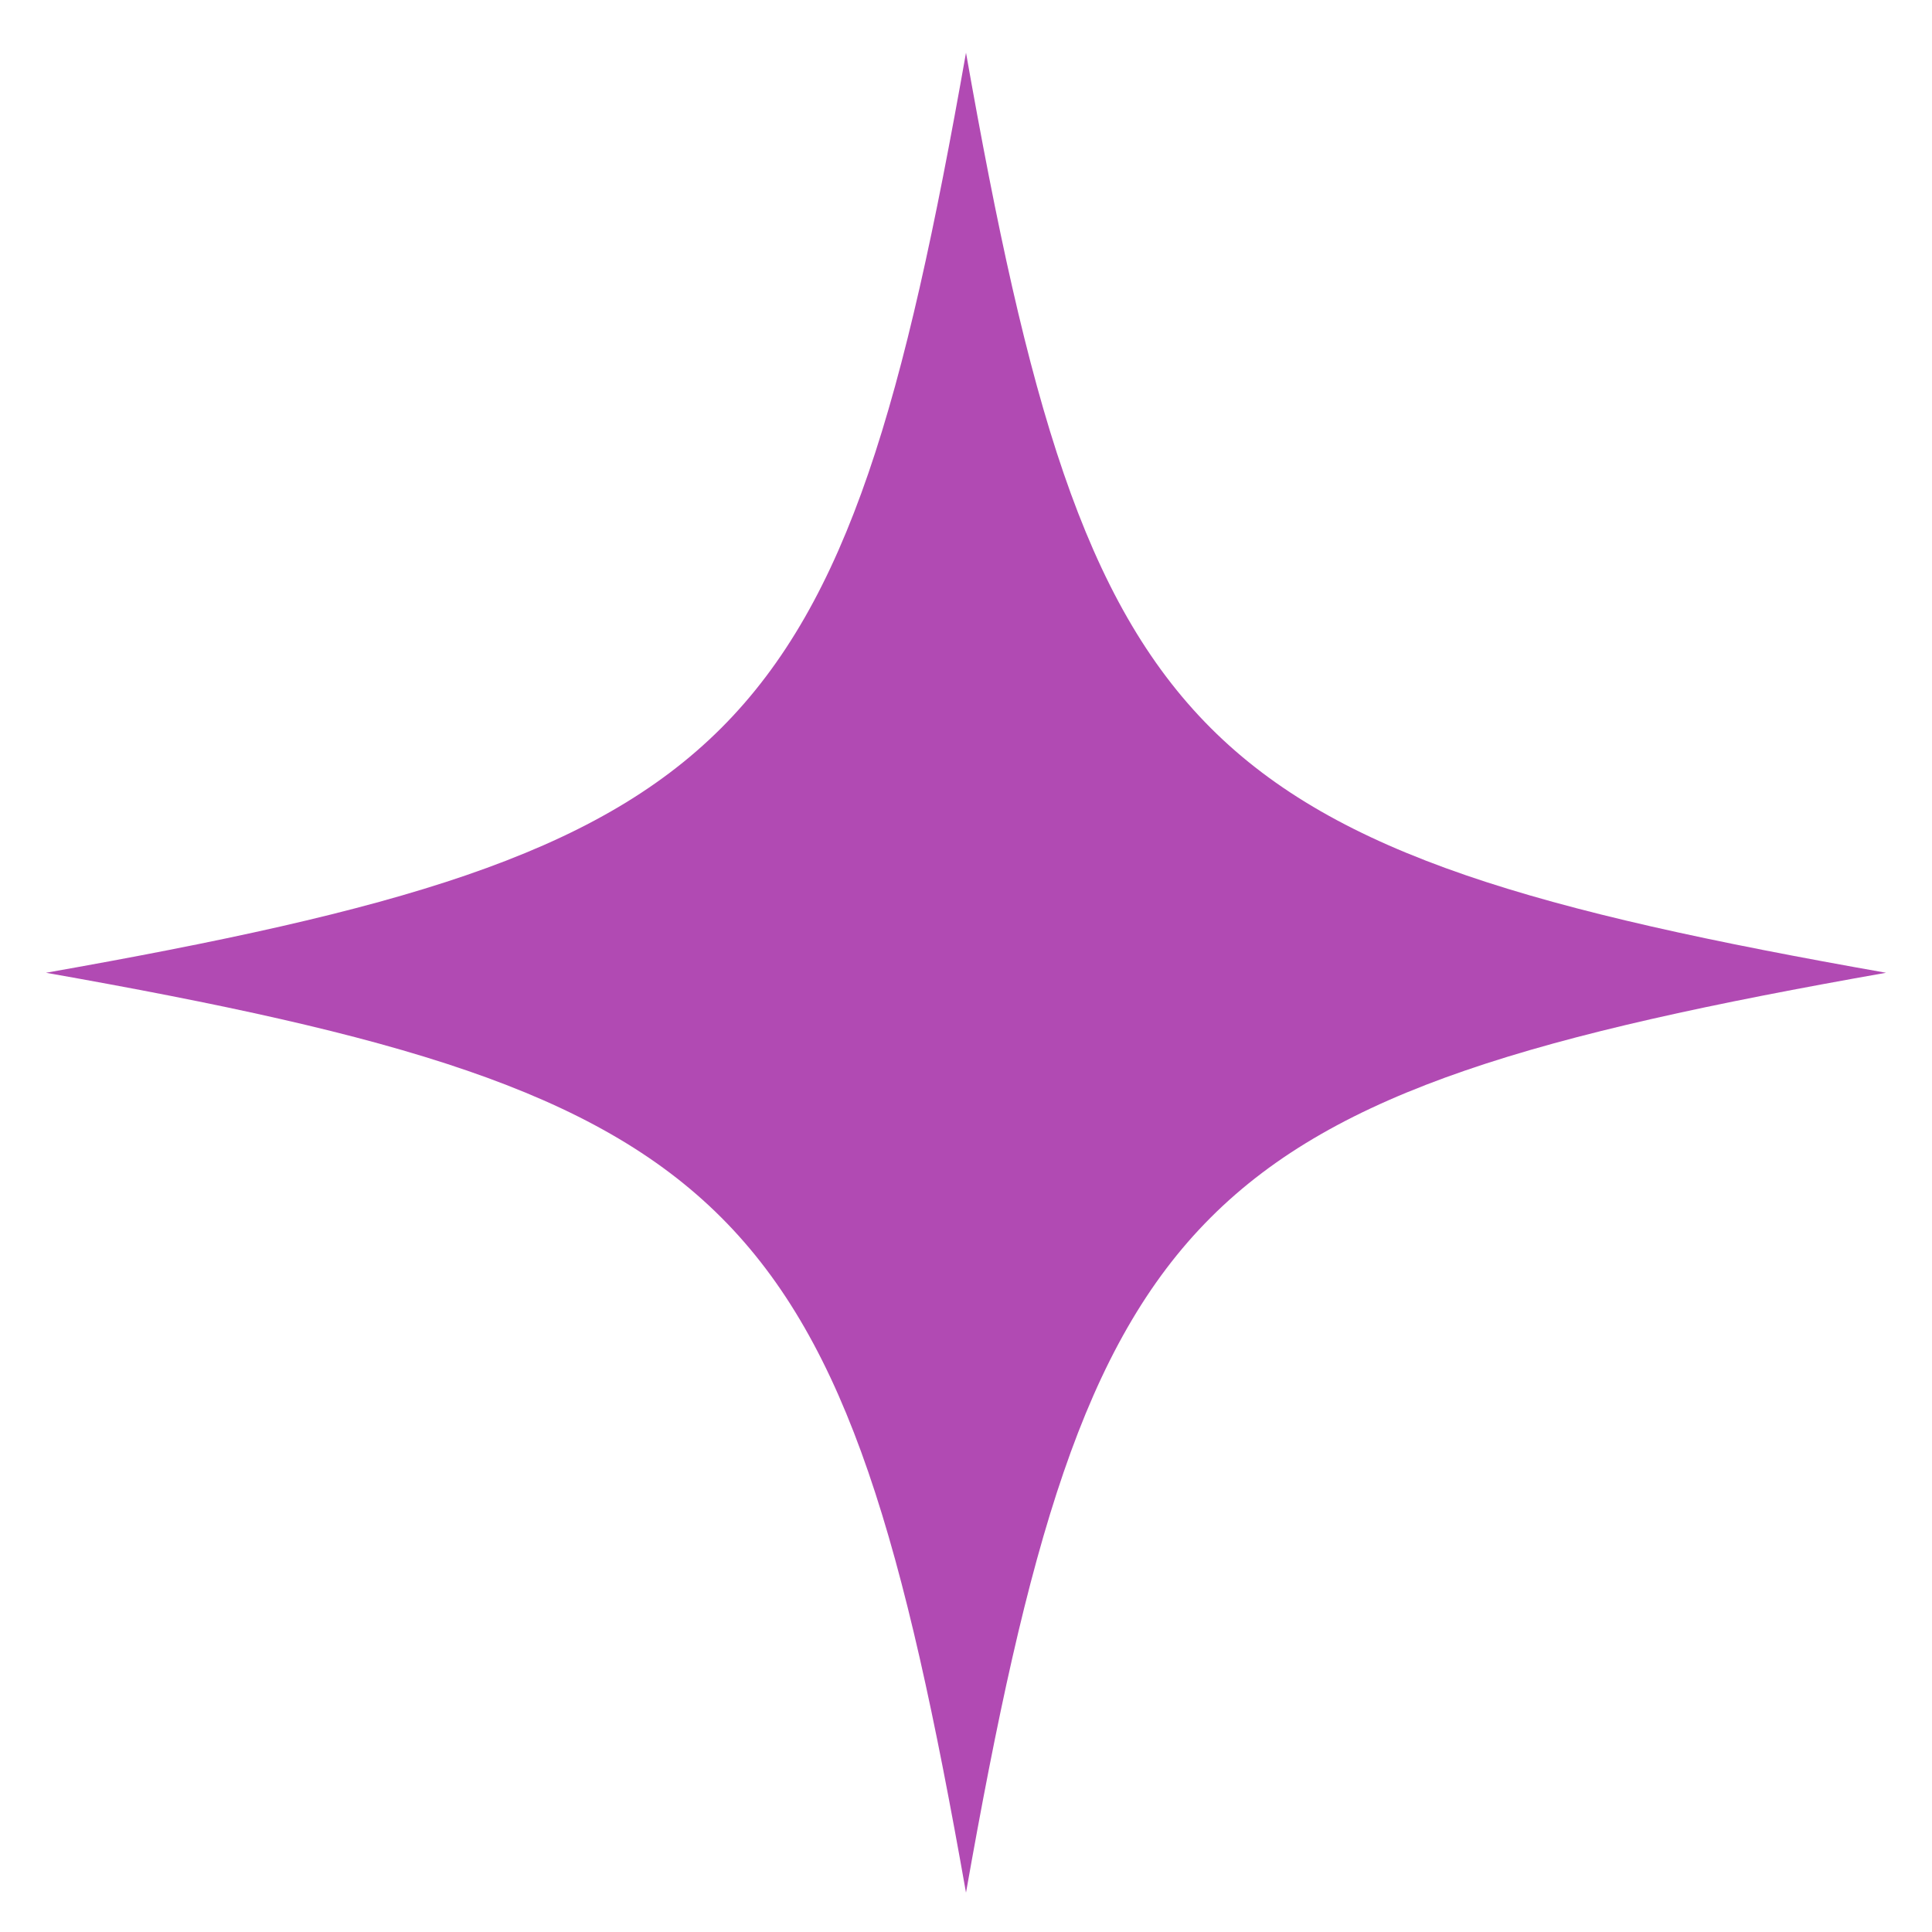
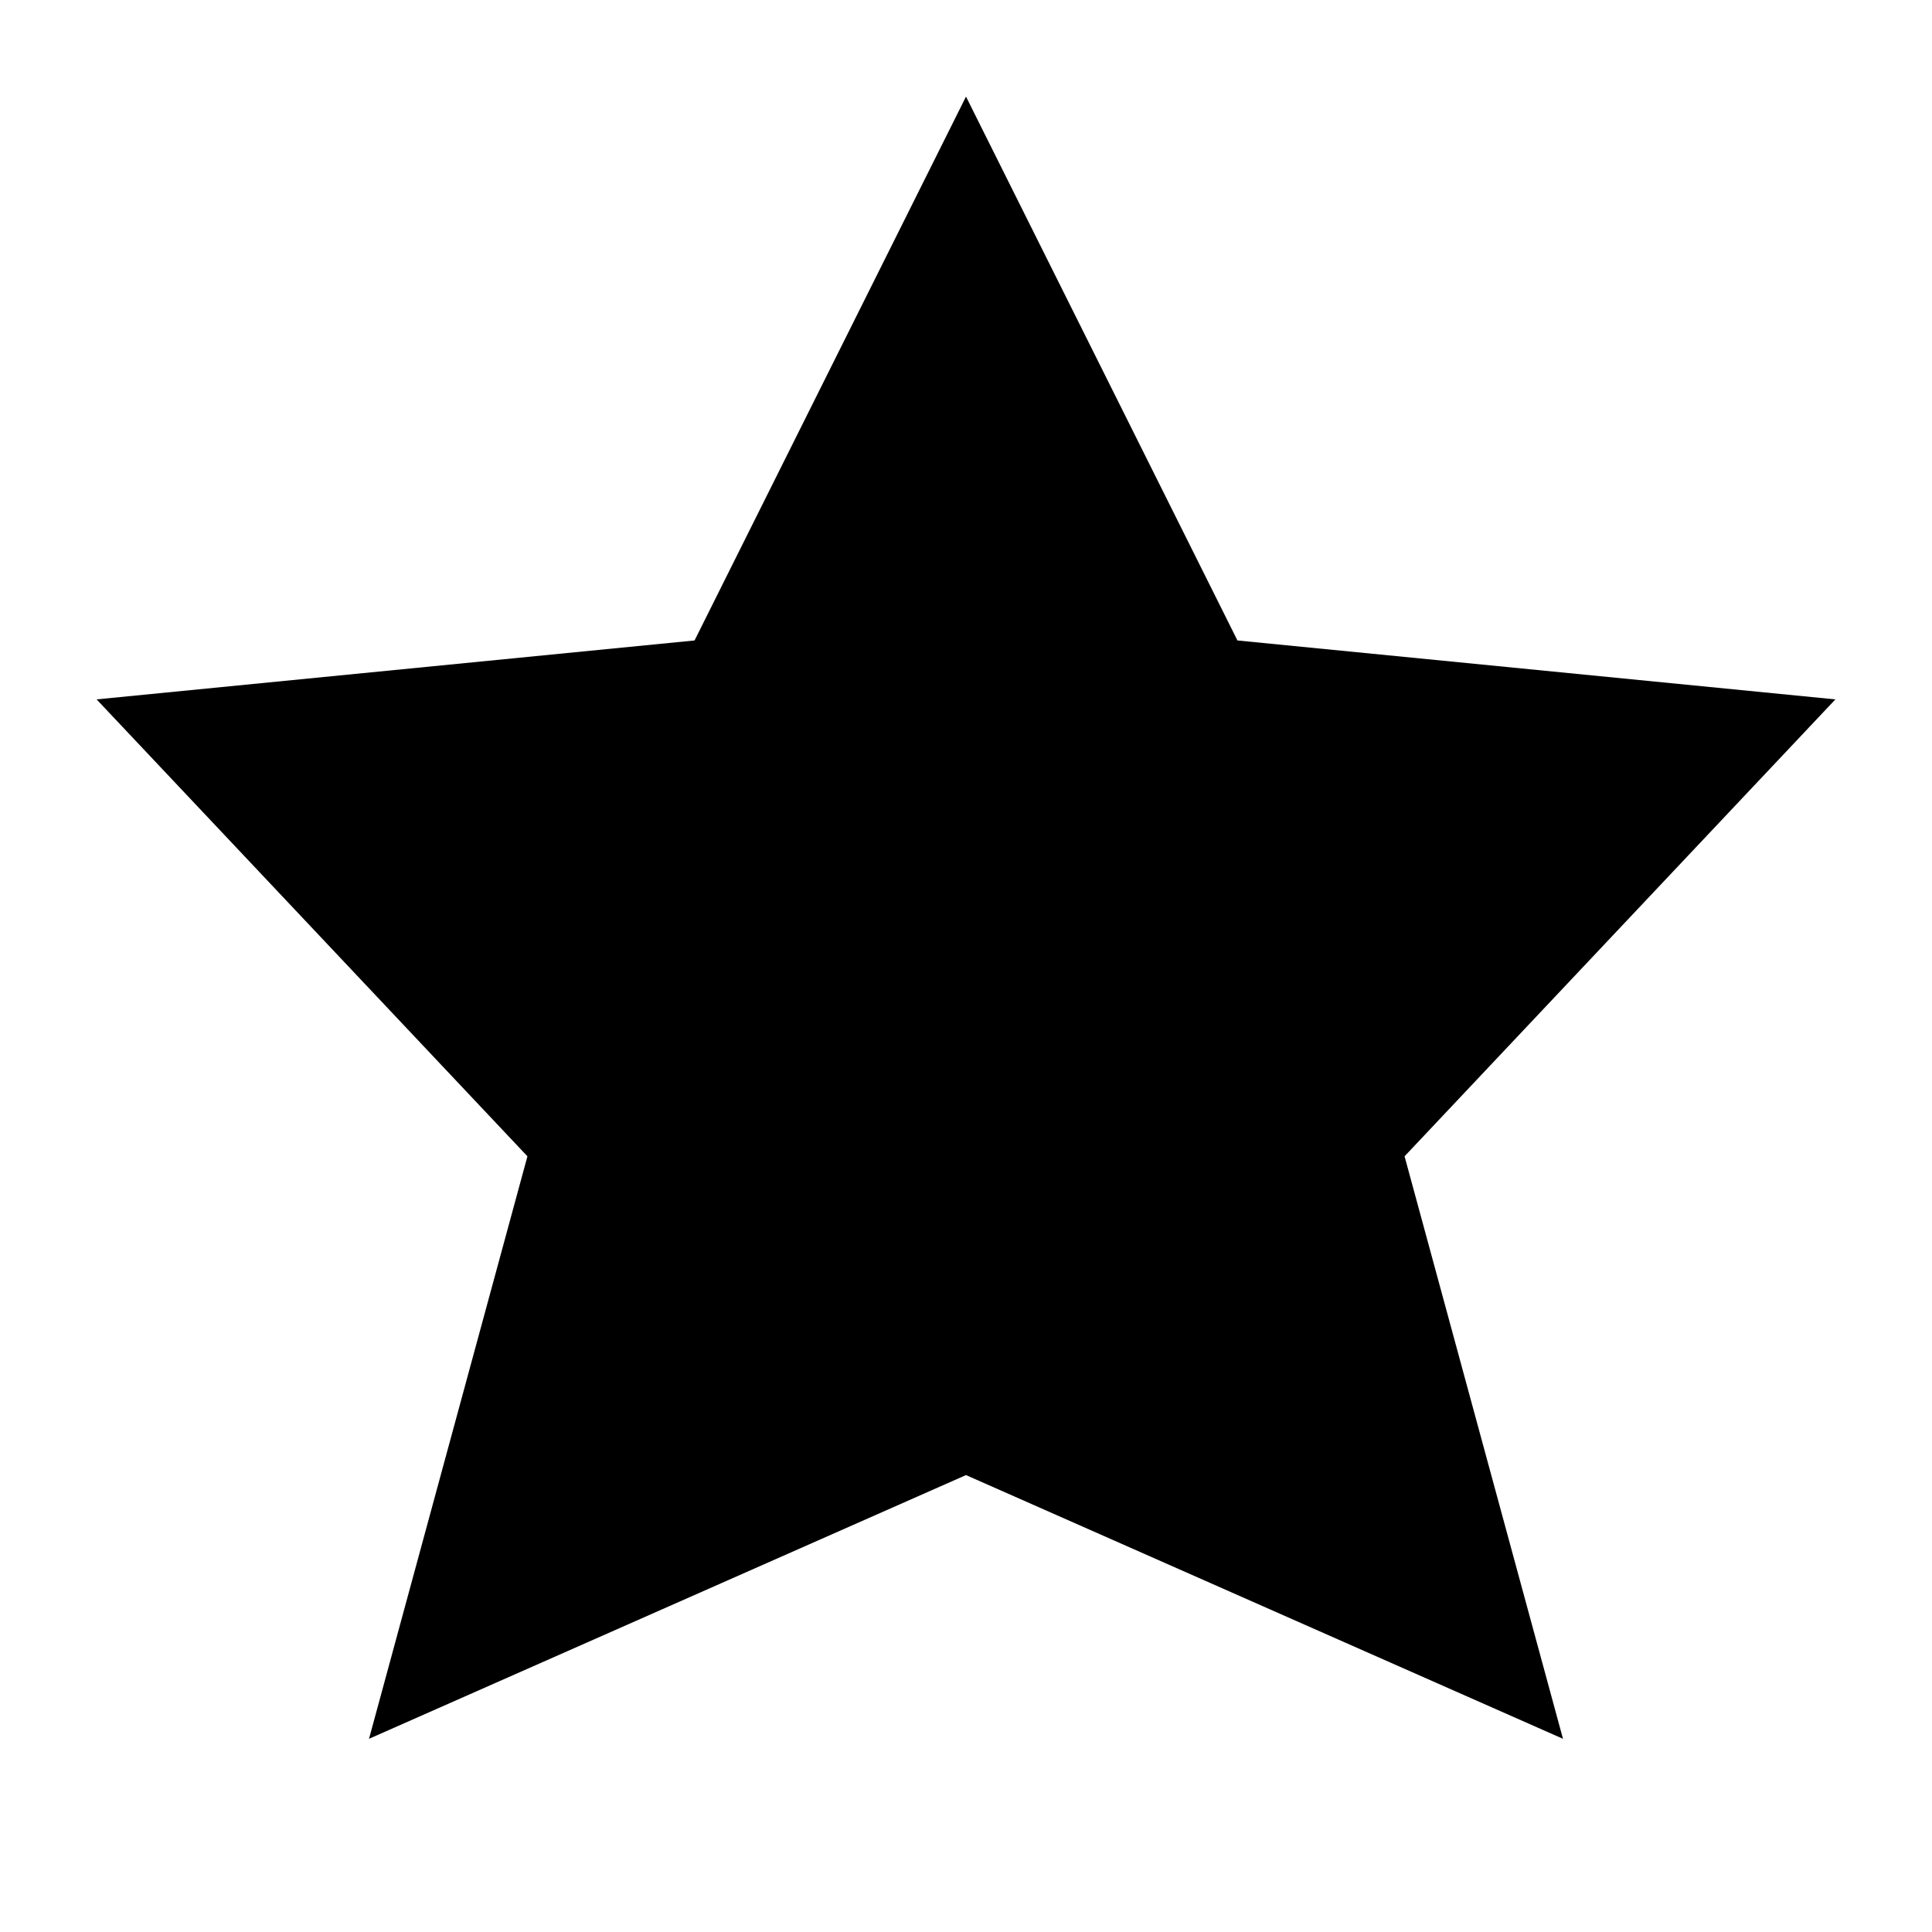
- <svg xmlns="http://www.w3.org/2000/svg" width="14" height="14" viewBox="0 0 14 14" fill="none">
-   <path d="M13.667 7.049C8.615 7.049 8.615 7.049 13.667 7.049C8.615 7.941 7.892 8.664 7 13.715C7 8.664 7 8.664 7 13.715C6.108 8.664 5.385 7.941 0.333 7.049C5.385 7.049 5.385 7.049 0.333 7.049C5.385 6.157 6.108 5.434 7 0.382C7 5.434 7 5.434 7 0.382C7.892 5.434 8.615 6.157 13.667 7.049Z" fill="#B14AB3" />
+ <svg xmlns="http://www.w3.org/2000/svg" width="20" height="20" viewBox="0 0 20 20" fill="none">
+   <path d="M10 15.27L16.18 18L14.54 11.97L19 7.24L12.81 6.63L10 1L7.19 6.63L1 7.24L5.46 11.97L3.82 18L10 15.27Z" fill="#000000" />
</svg>
